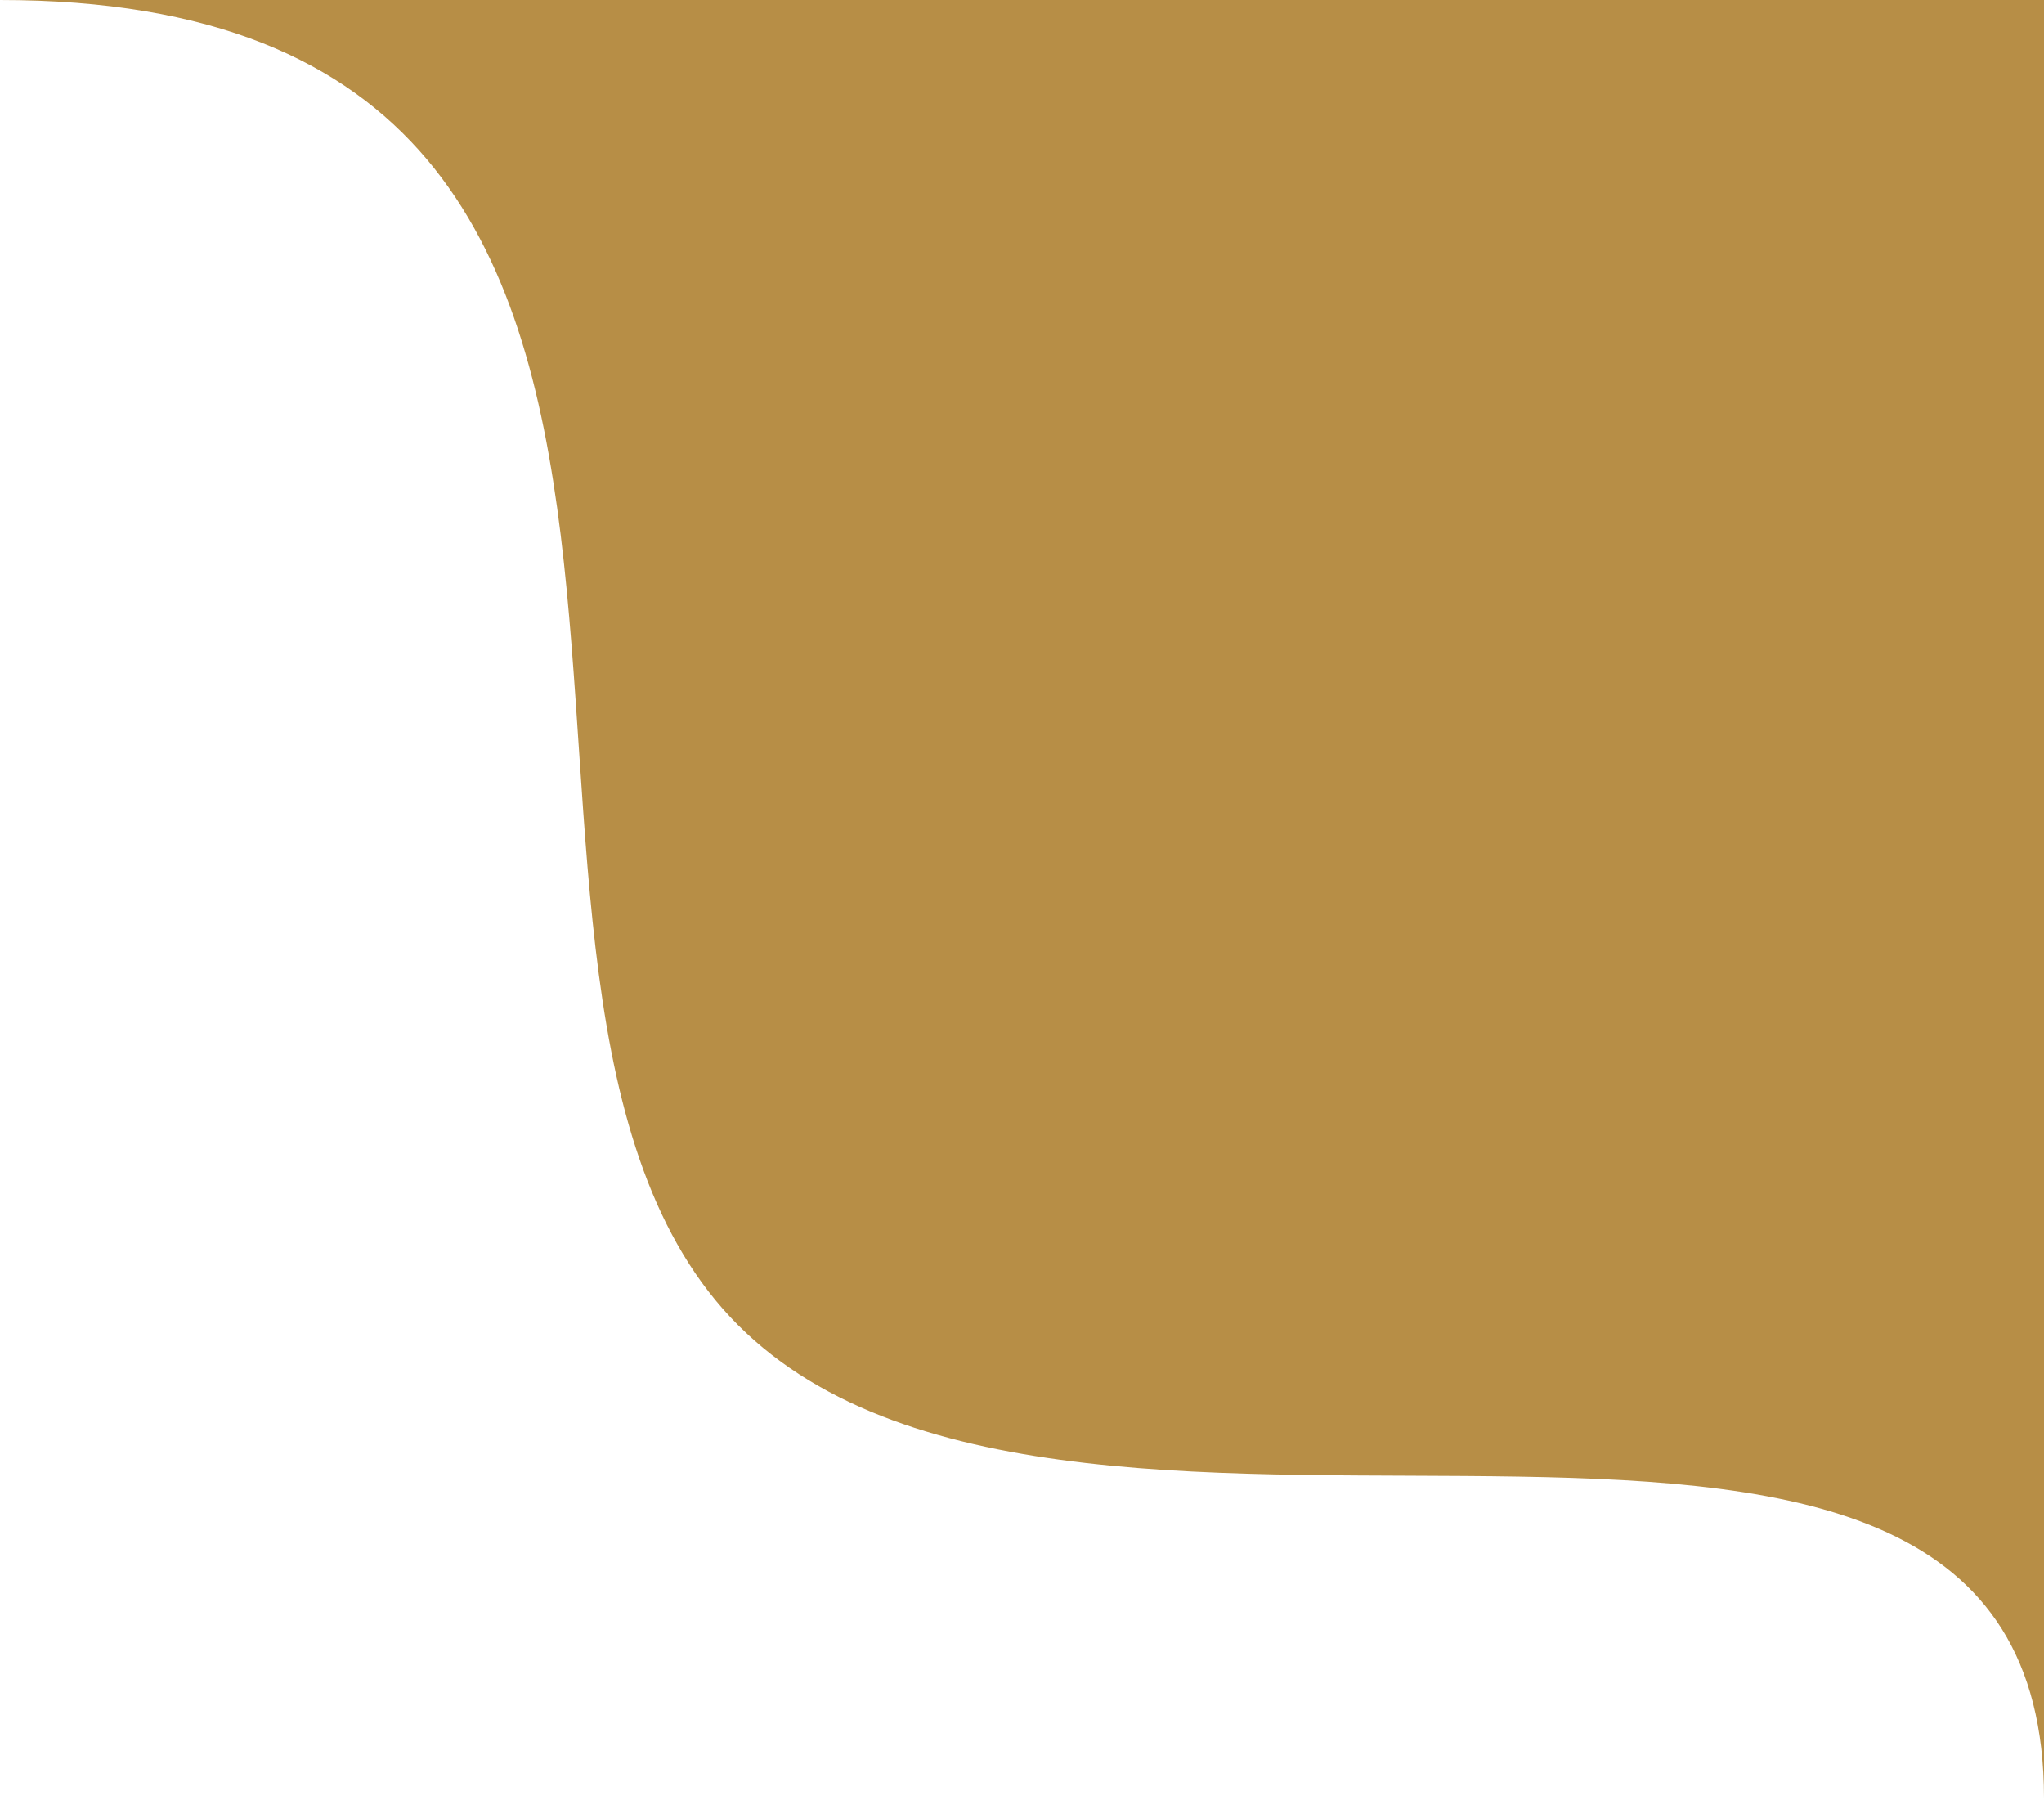
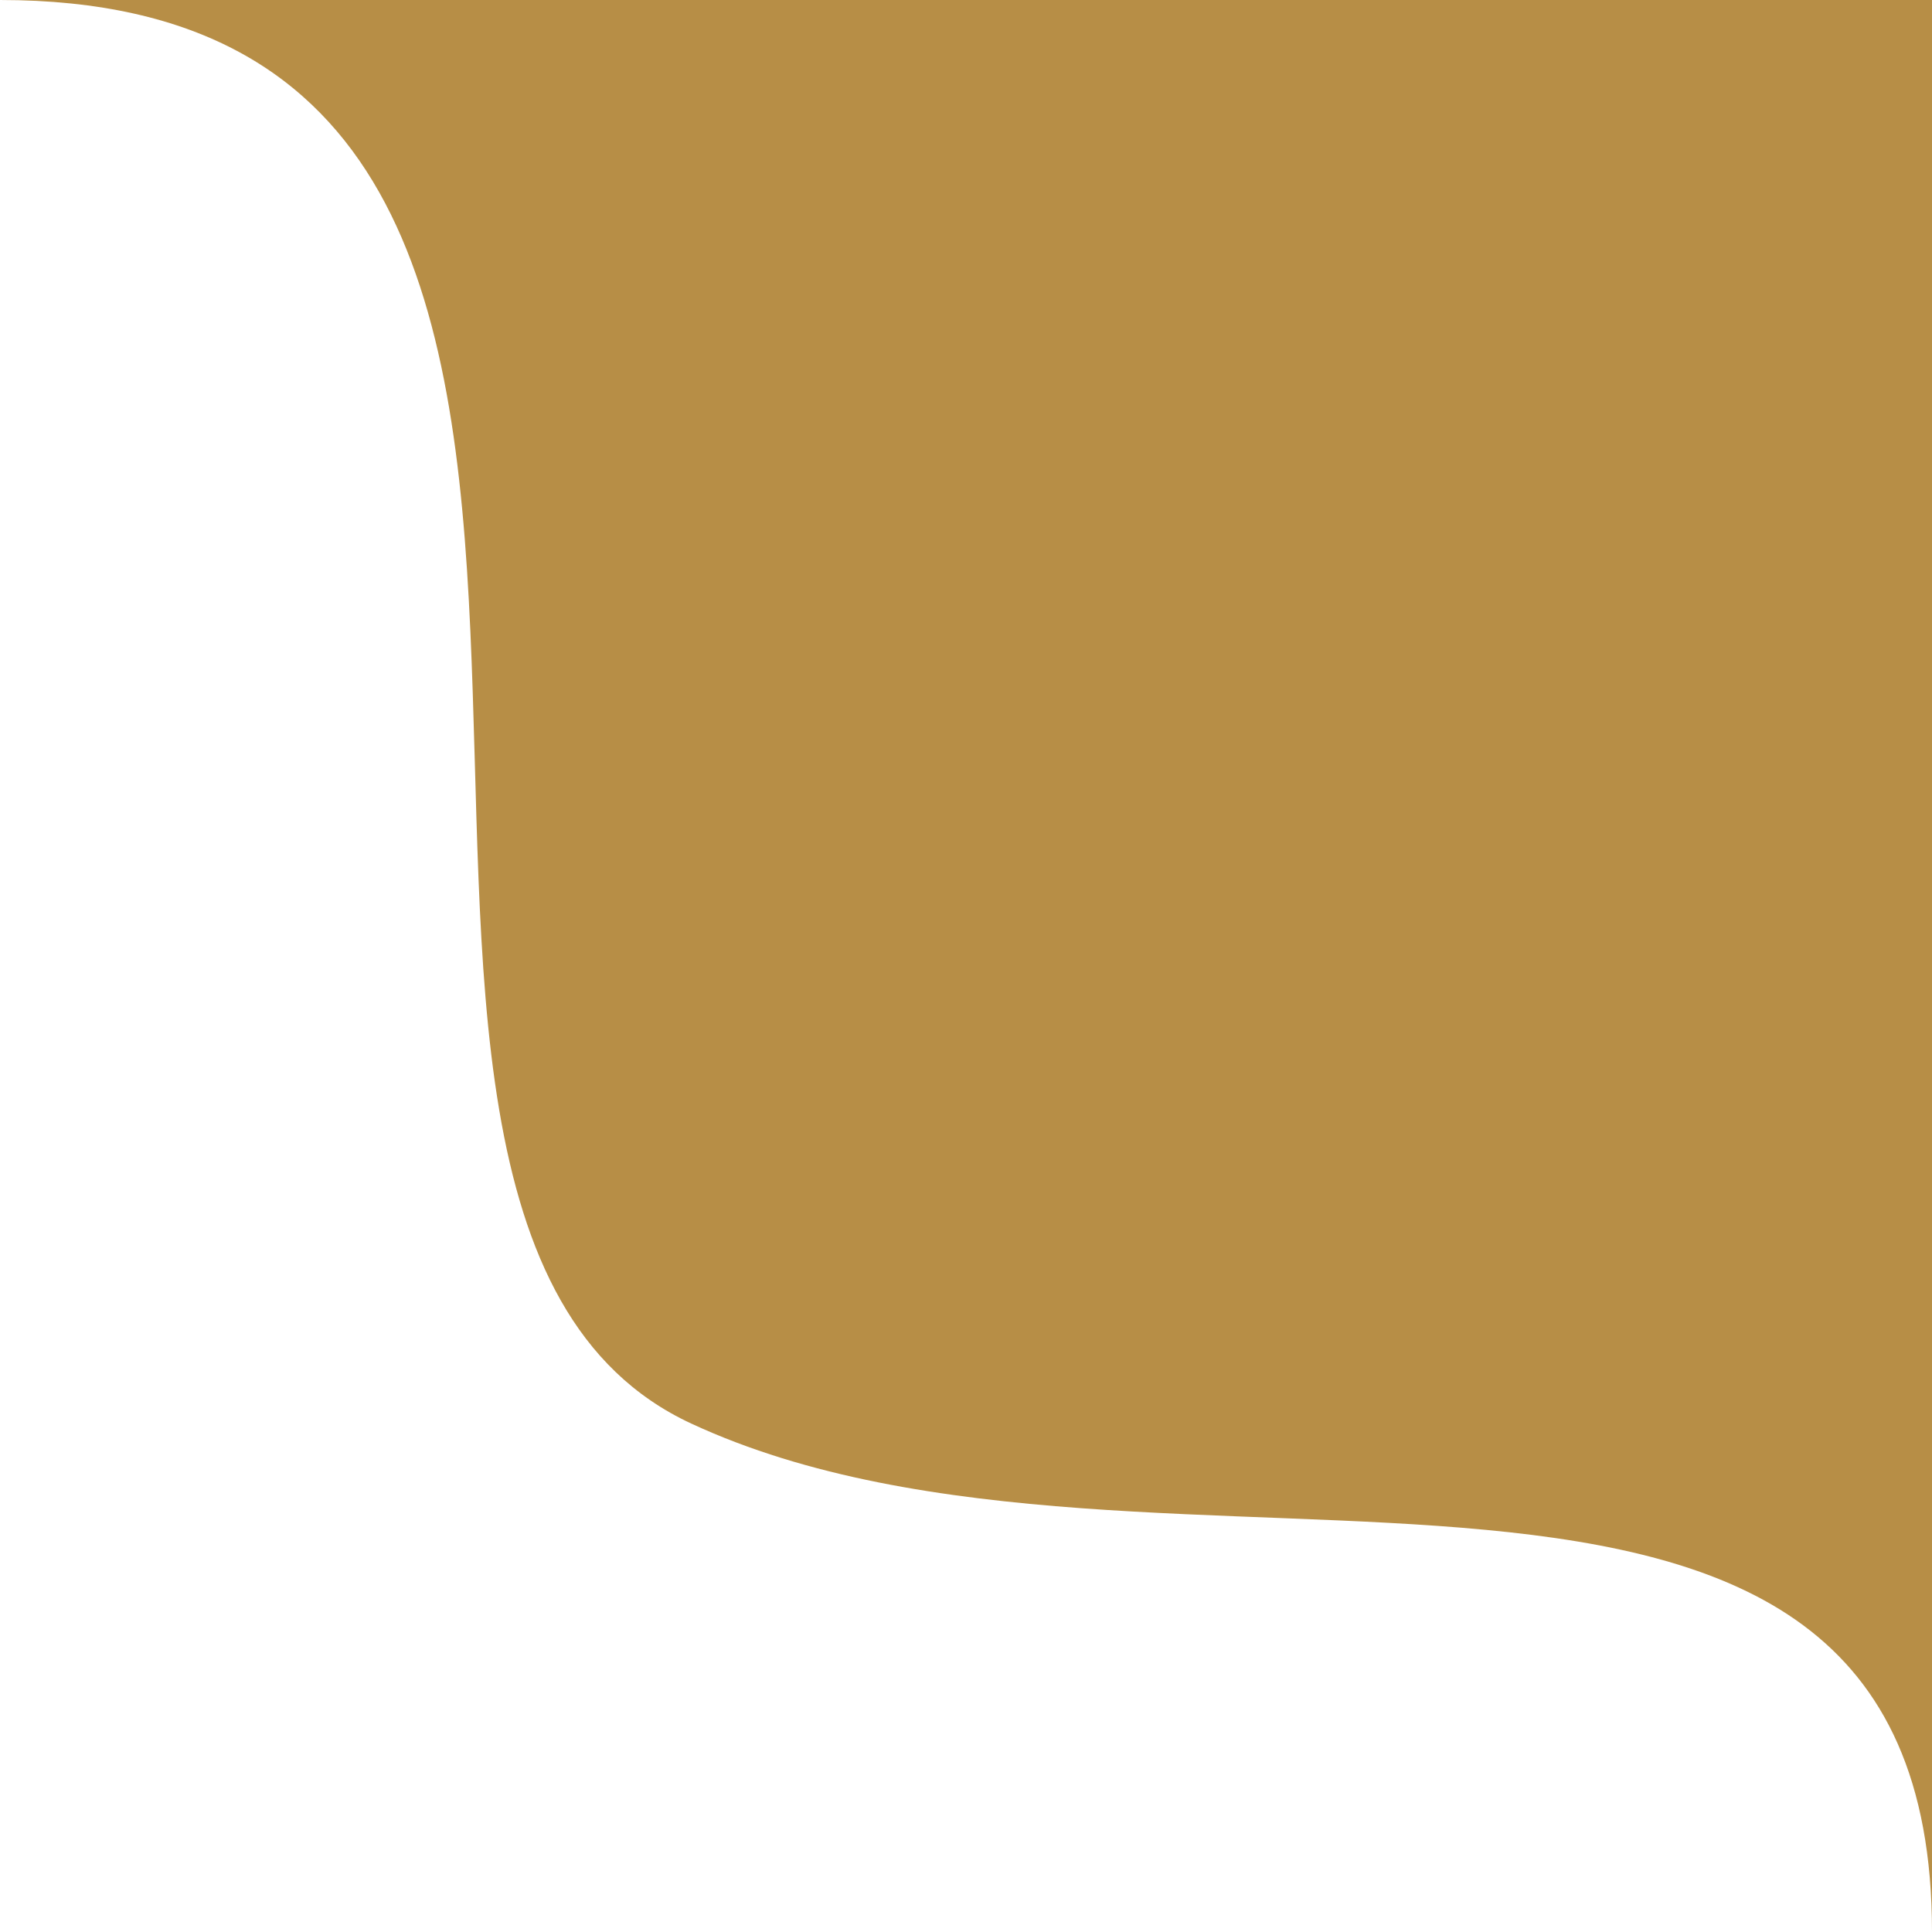
- <svg xmlns="http://www.w3.org/2000/svg" width="54" height="48" viewBox="0 0 54 48" fill="none">
-   <path d="M0 0L54.5 0L54 47.5C54 32.5 28.501 44 19.5 35C10.5 25.999 22.5 0 0 0Z" fill="#B78E46" />
+ <svg xmlns="http://www.w3.org/2000/svg" width="87" height="87" viewBox="0 0 87 87" fill="none">
+   <path d="M0 0L87 0V87C87 59.526 52.068 73.818 31.129 64.105C10.189 54.391 35.917 0 0 0Z" fill="#B78E46" />
</svg>
